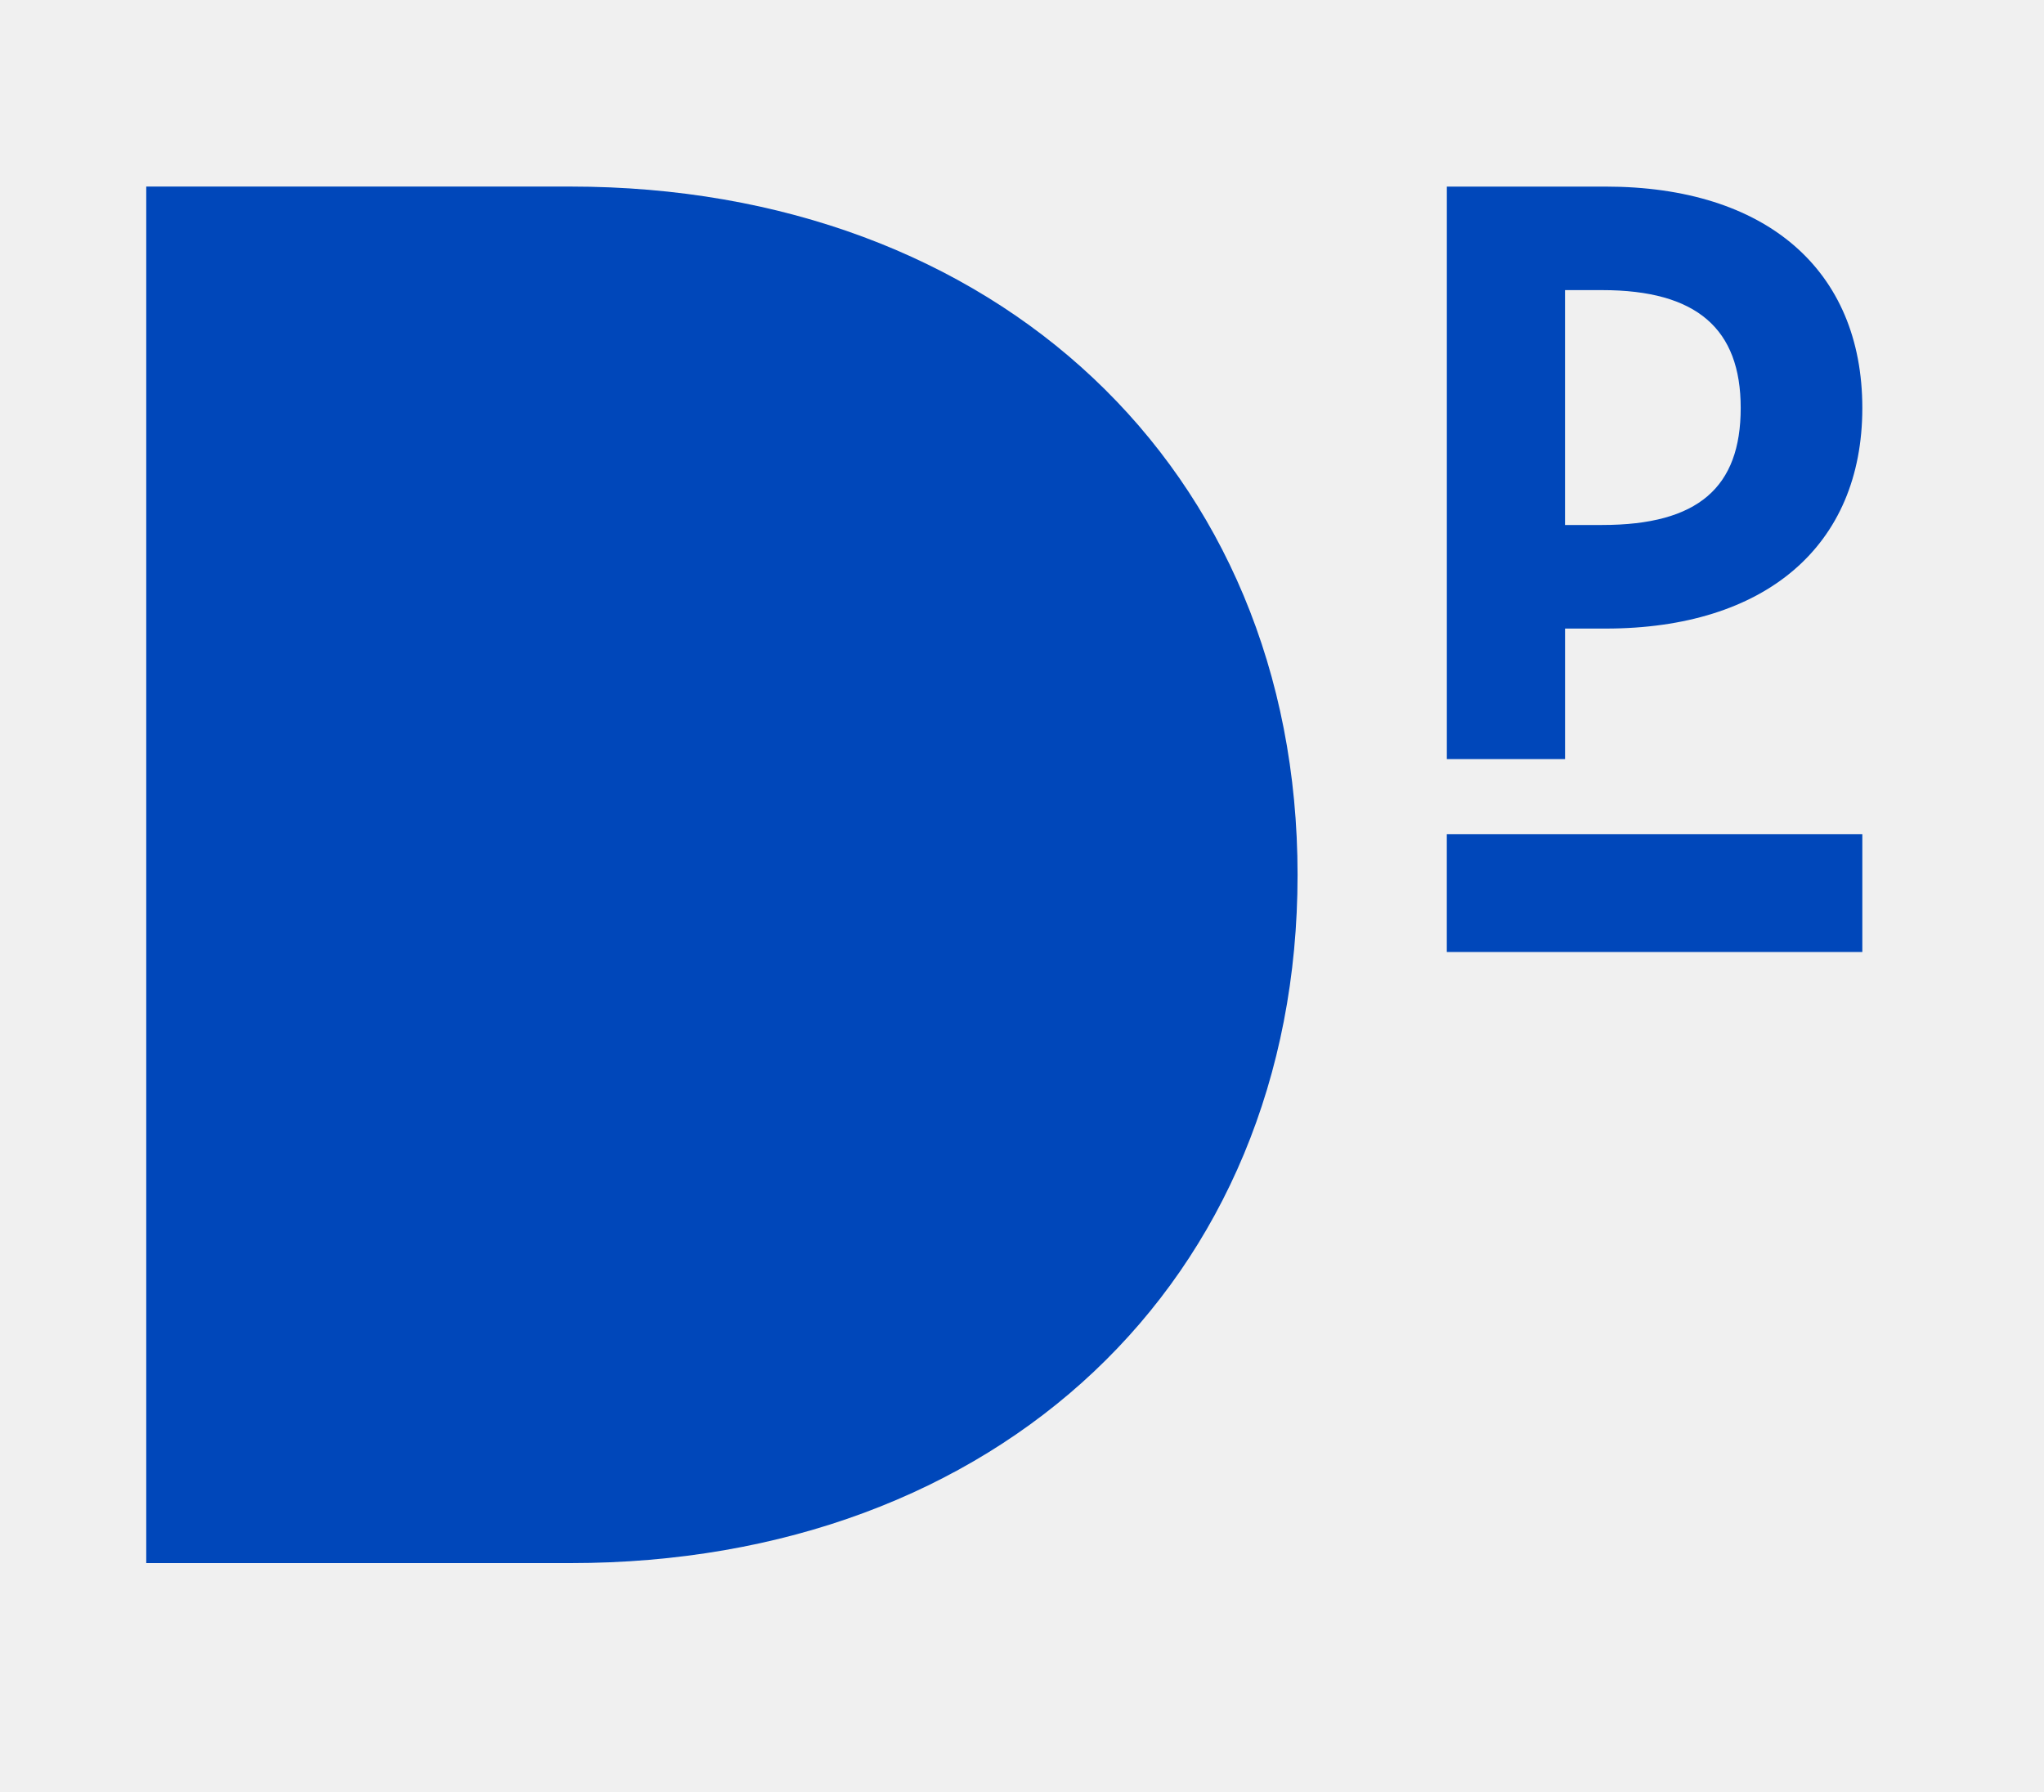
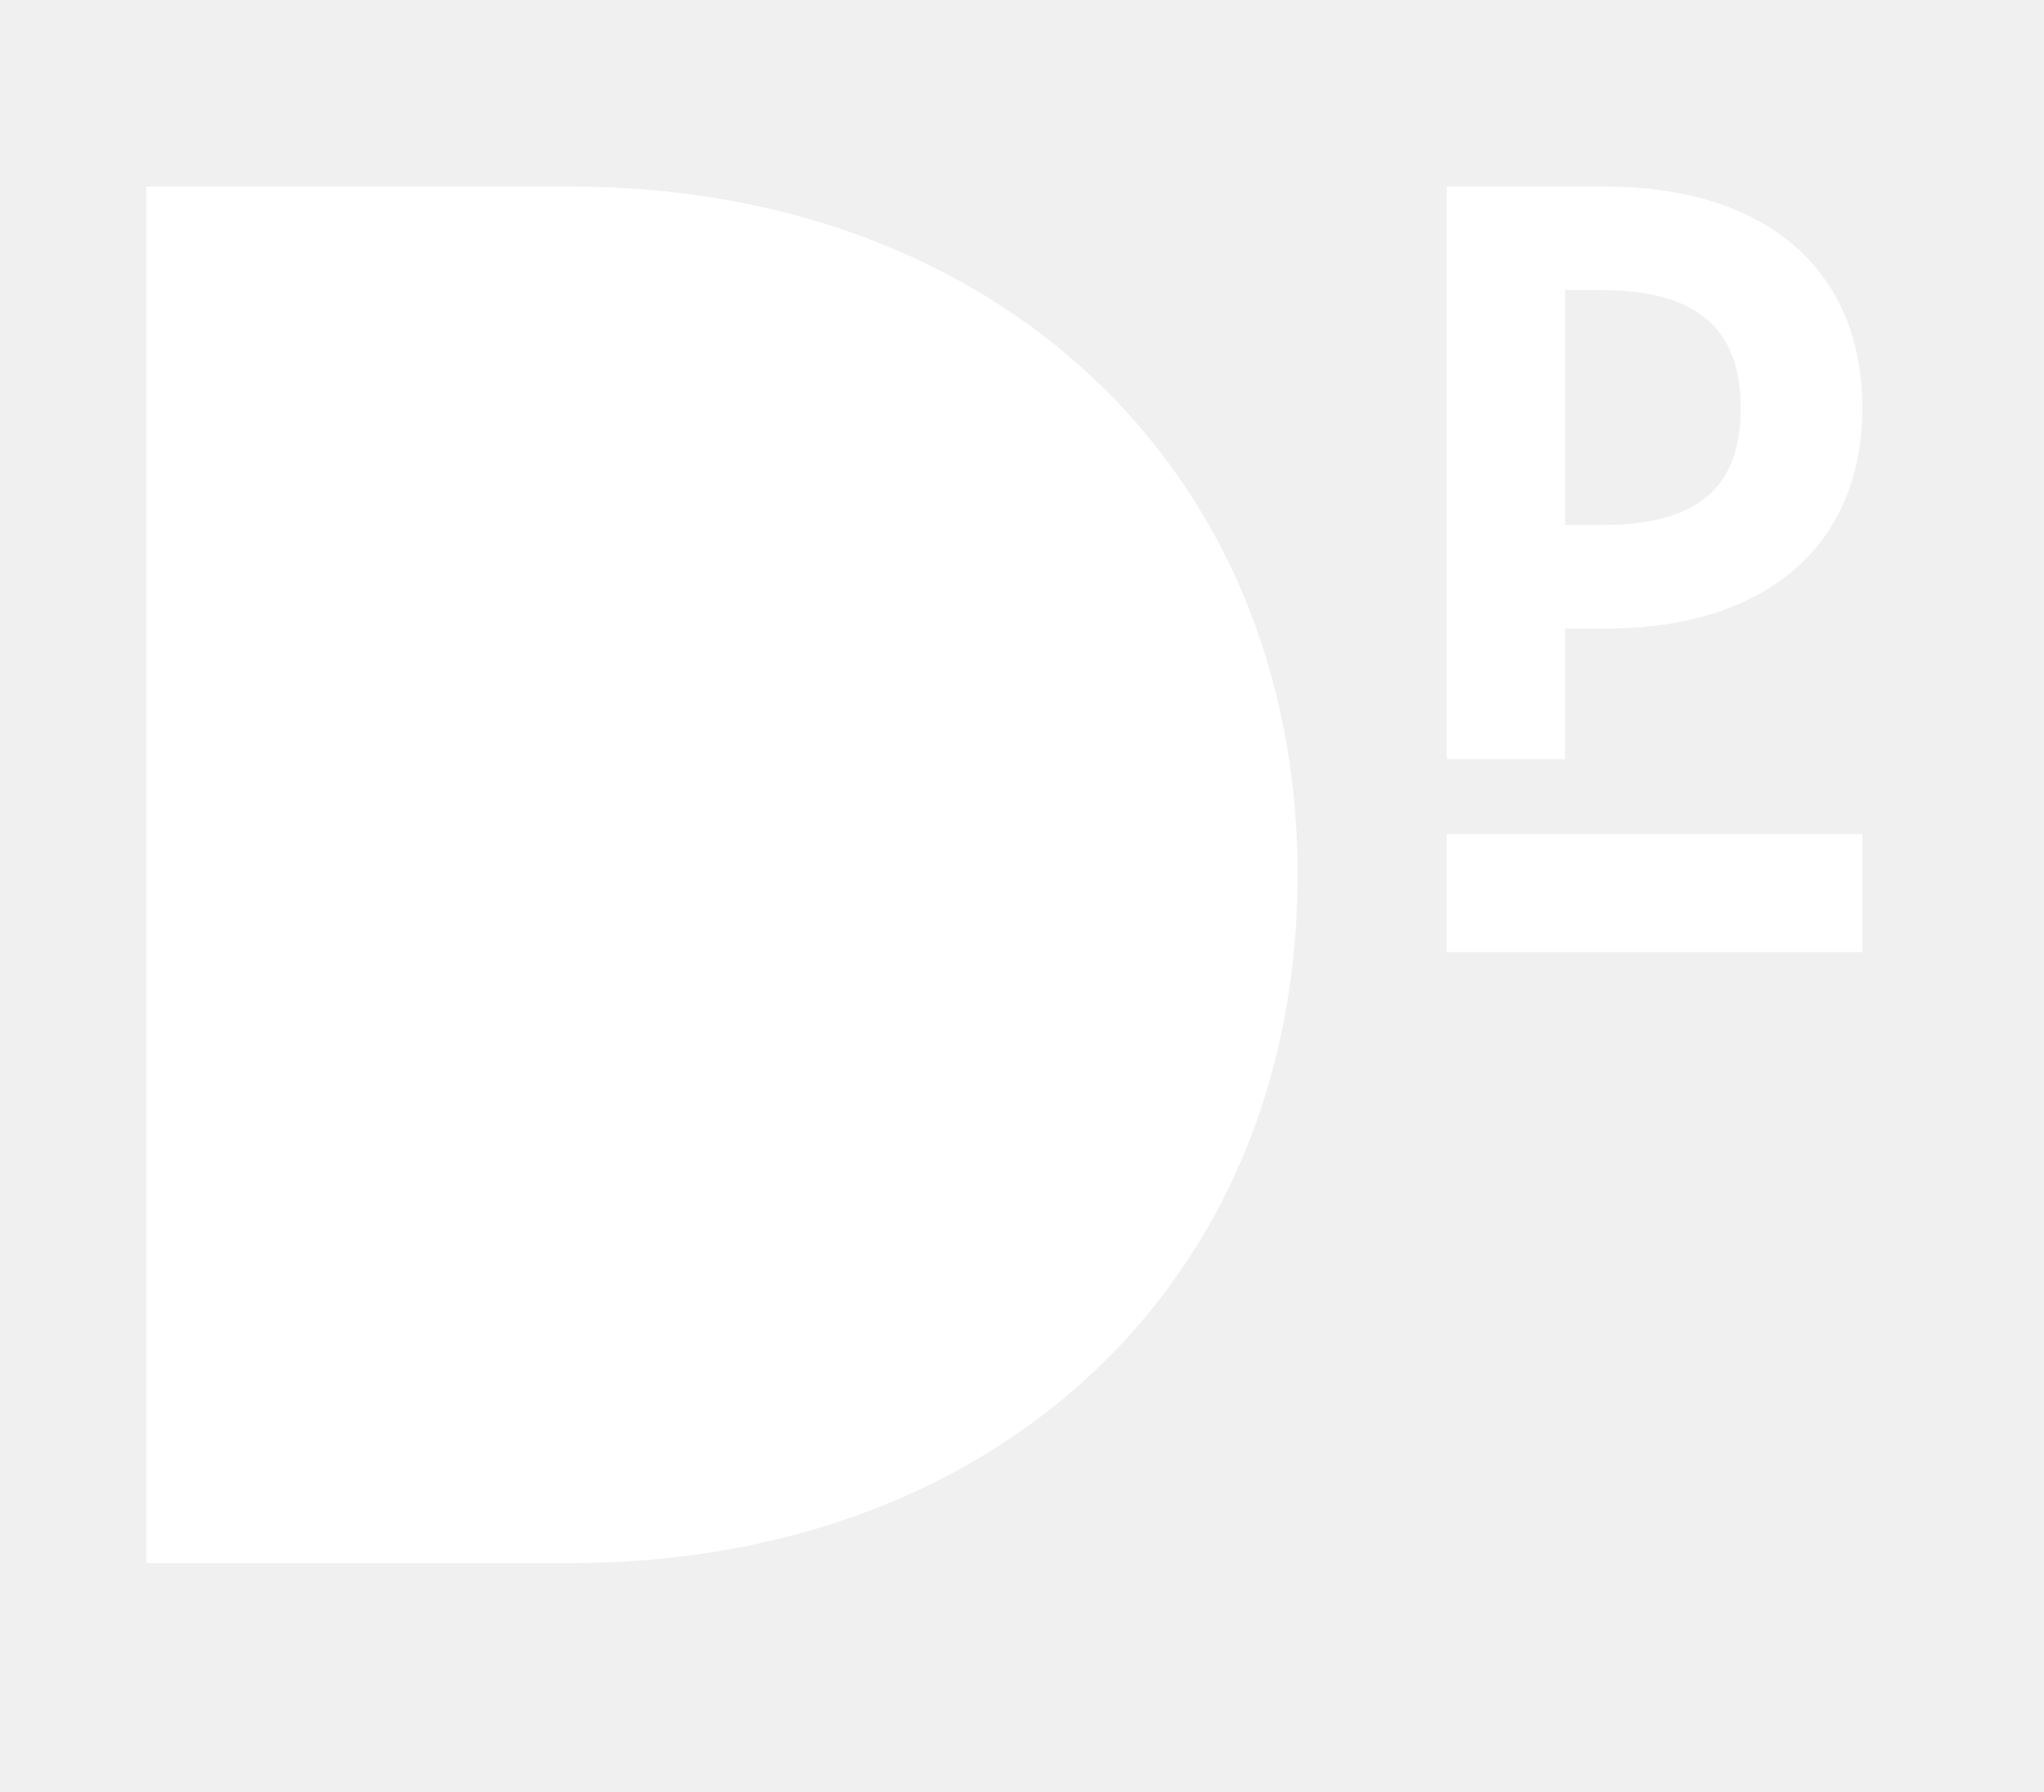
<svg xmlns="http://www.w3.org/2000/svg" id="Capa_1" version="1.1" viewBox="0 0 600 526.03">
  <defs>
    <style>
      .st0 {
-         fill: #0047ba;
+         fill: #fff;
      }
    </style>
  </defs>
  <path class="st0" d="M42.93,458.88h124.58c125.17,0,213.38-82.6,213.38-202.05S292.08,54.77,167.51,54.77H42.93v404.11Z" />
  <rect class="st0" x="424.7" y="244.88" width="121.97" height="34.6" />
  <path class="st0" d="M459.4,154.12v-68.95h10.91c27.77,0,40.66,11.37,40.66,34.6s-12.4,34.35-40.66,34.35h-10.91ZM424.7,222.84h34.71v-38.31h11.9c46.85,0,75.36-24.22,75.36-64.75s-28.26-65-75.36-65h-46.6v168.07Z" />
</svg>
